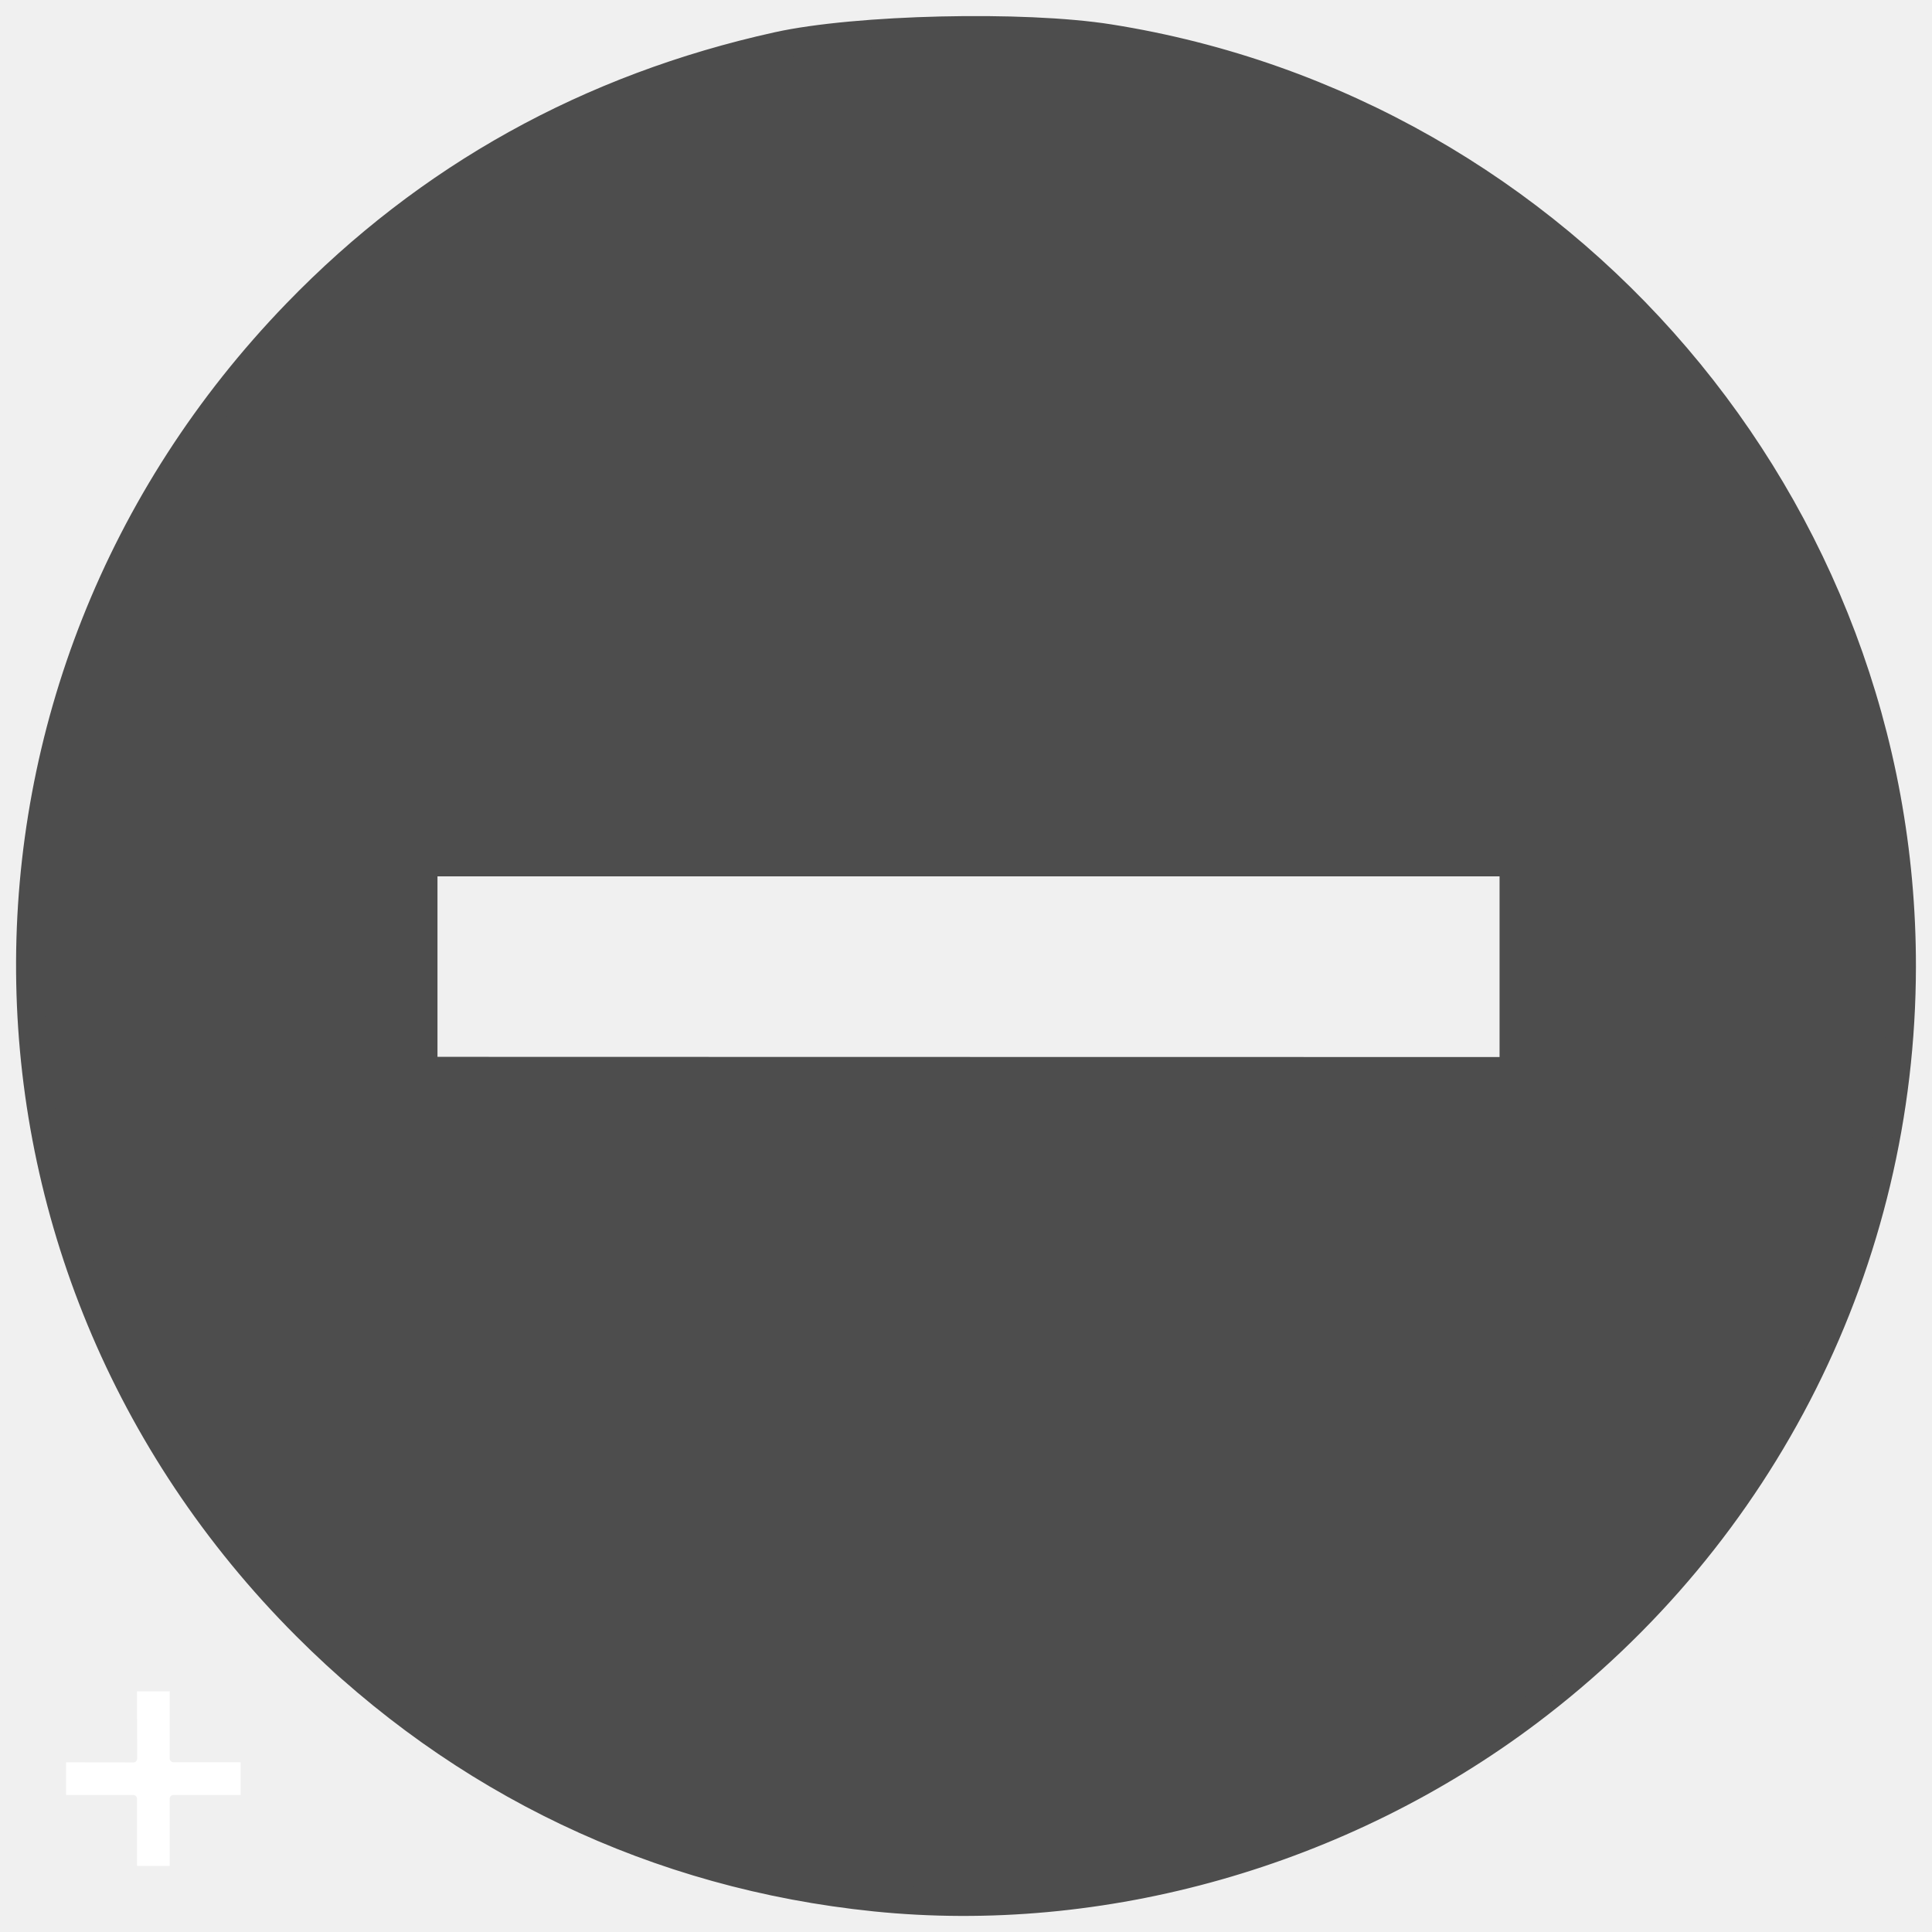
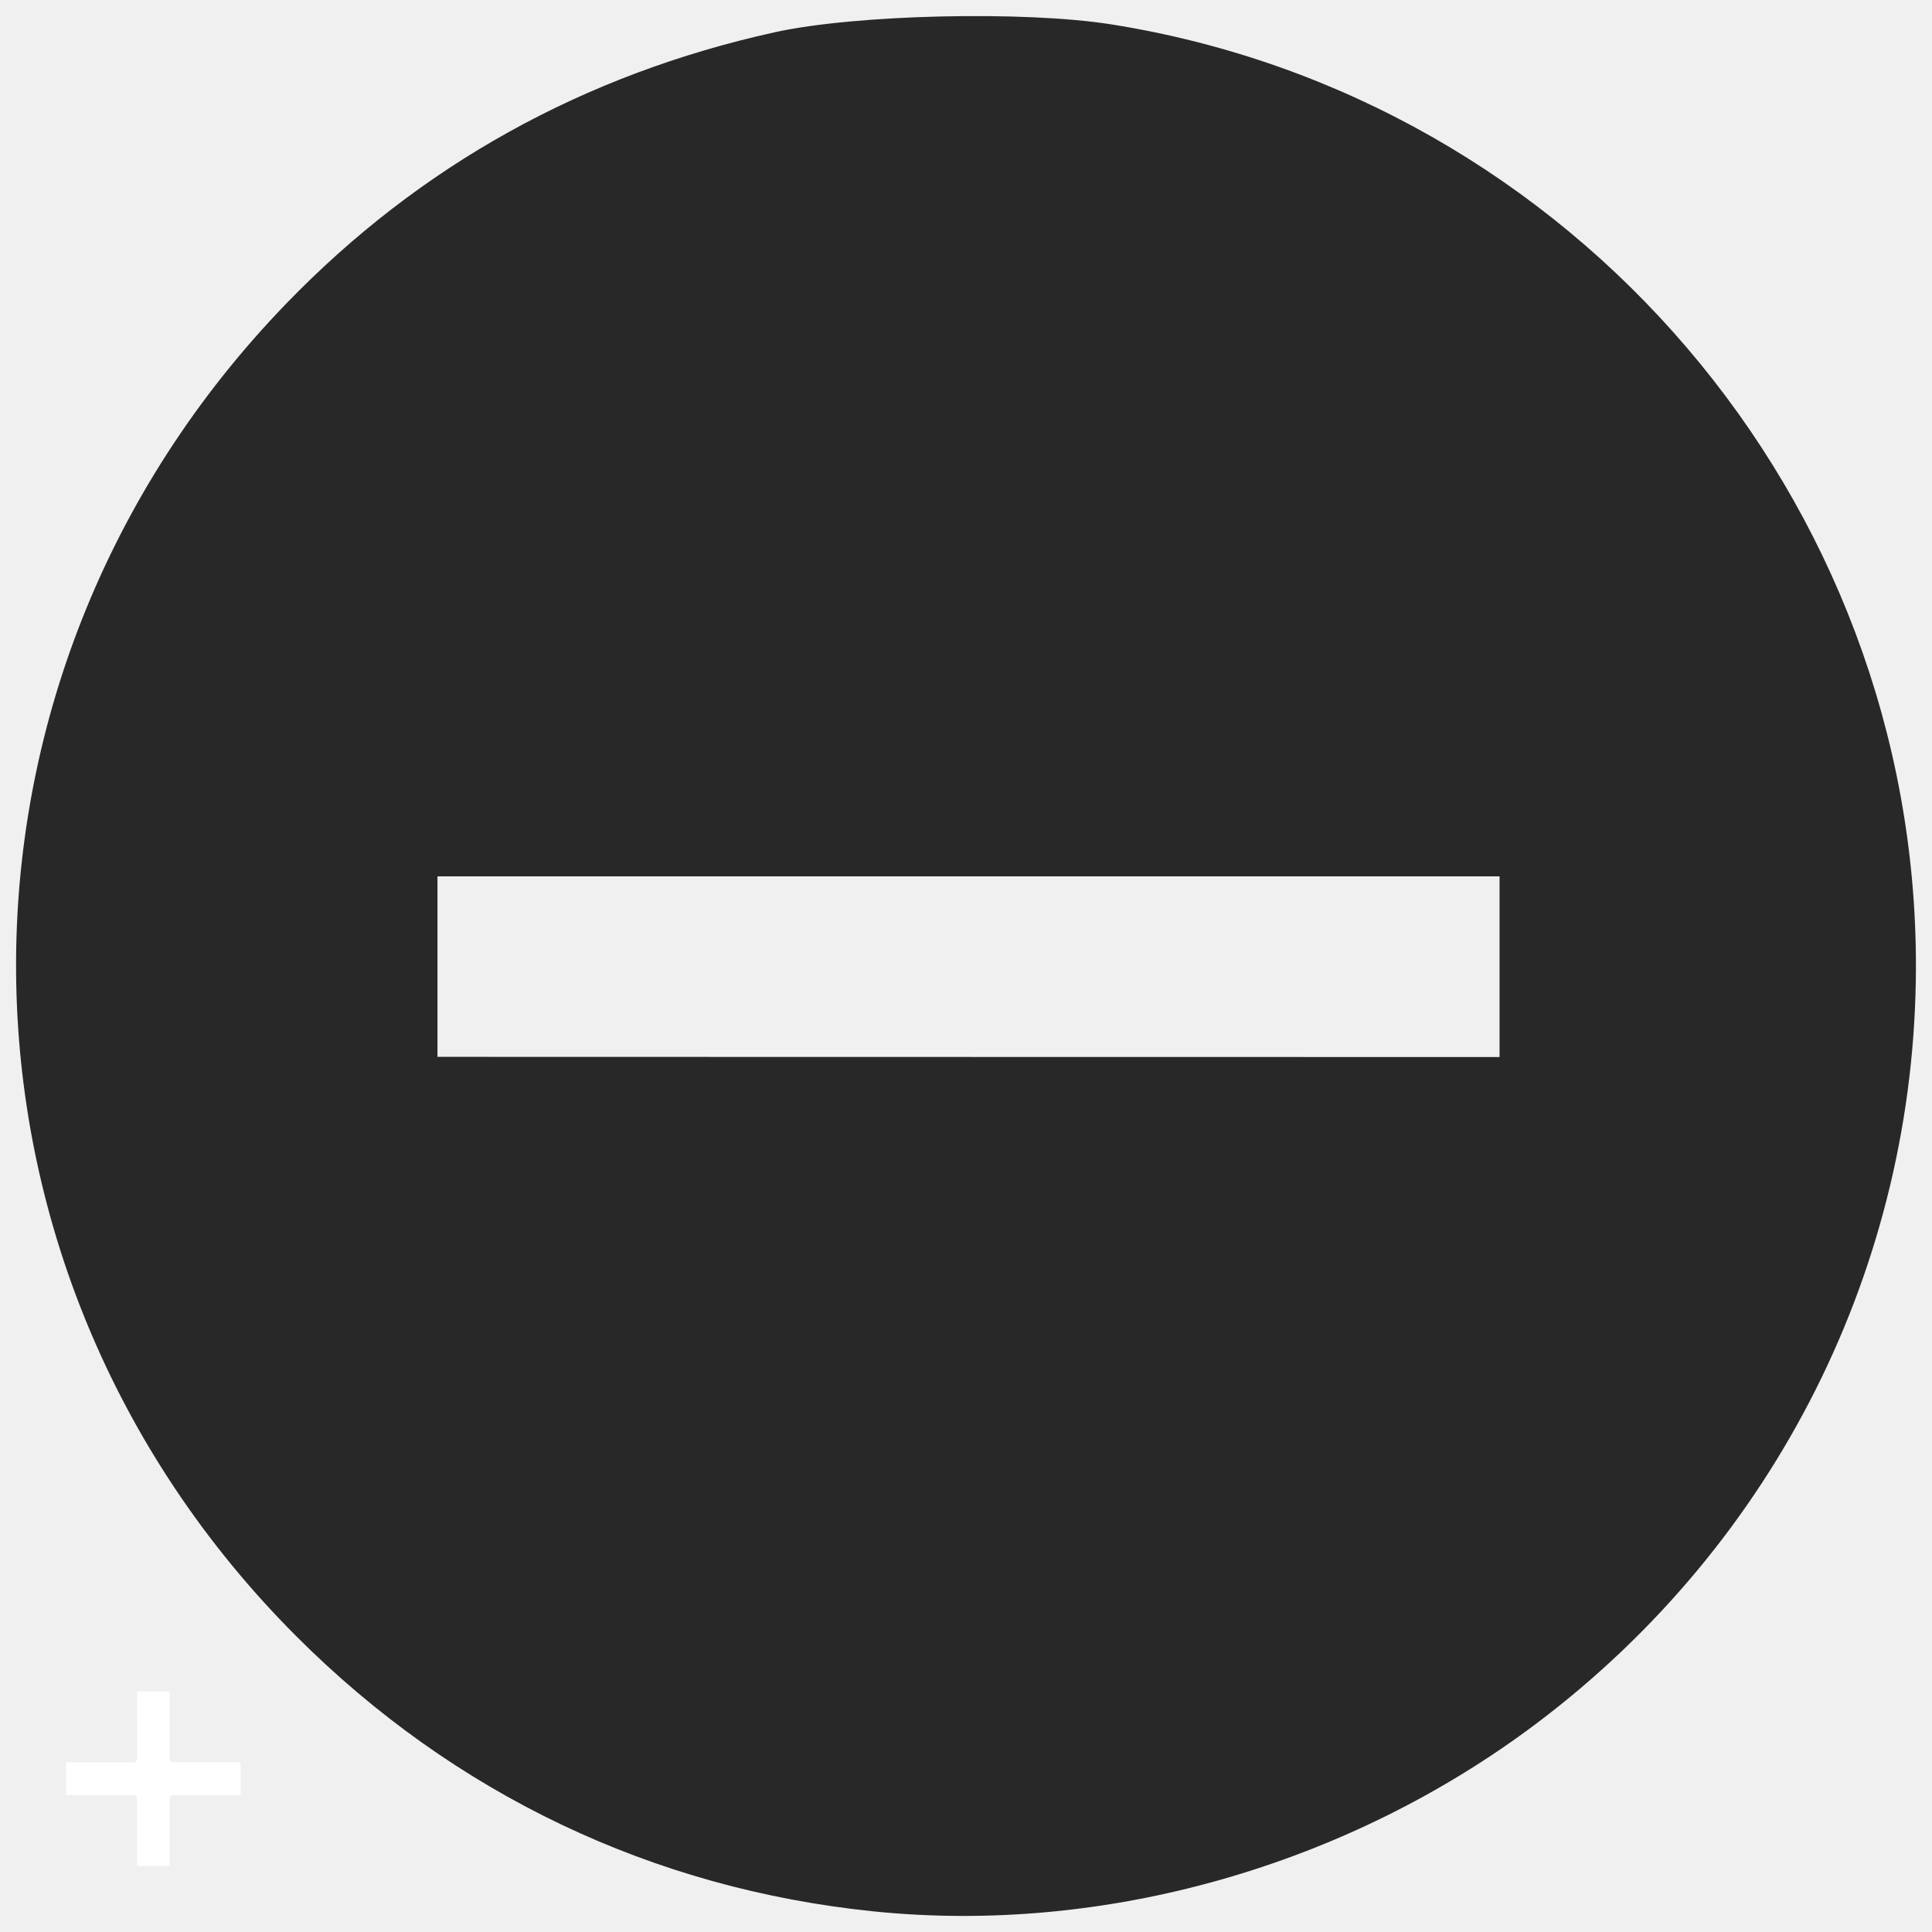
<svg xmlns="http://www.w3.org/2000/svg" xmlns:xlink="http://www.w3.org/1999/xlink" id="svg3258" height="248" width="248" version="1.0">
  <defs id="defs3260">
    <radialGradient id="radialGradient3254" gradientUnits="userSpaceOnUse" cy="4.625" cx="62.625" gradientTransform="matrix(2.1647,0,0,0.75294,-111.56,36.518)" r="10.625">
      <stop id="stop8840" offset="0" />
      <stop id="stop8842" style="stop-opacity:0" offset="1" />
    </radialGradient>
    <linearGradient id="linearGradient3251" y2="3.082" gradientUnits="userSpaceOnUse" x2="18.379" gradientTransform="matrix(0.95844,0,0,0.95844,0.99752,1.9975)" y1="44.98" x1="18.379">
      <stop id="stop2492" style="stop-color:#791235" offset="0" />
      <stop id="stop2494" style="stop-color:#dd3b27" offset="1" />
    </linearGradient>
    <radialGradient id="radialGradient3249" gradientUnits="userSpaceOnUse" cy="3.99" cx="23.896" gradientTransform="matrix(0,2.2875,-3.0194,0,36.047,-50.63)" r="20.397">
      <stop id="stop3244" style="stop-color:#f8b17e" offset="0" />
      <stop id="stop3246" style="stop-color:#e35d4f" offset=".262" />
      <stop id="stop3248" style="stop-color:#c6262e" offset=".661" />
      <stop id="stop3250" style="stop-color:#690b54" offset="1" />
    </radialGradient>
    <linearGradient id="linearGradient3246" y2="5.468" gradientUnits="userSpaceOnUse" x2="63.397" gradientTransform="matrix(2.1154,0,0,2.1153,-107.58,32.427)" y1="-12.489" x1="63.397">
      <stop id="stop4875" style="stop-color:#fff" offset="0" />
      <stop id="stop4877" style="stop-color:#fff;stop-opacity:0" offset="1" />
    </linearGradient>
    <linearGradient xlink:href="#linearGradient3246" id="linearGradient3006" gradientUnits="userSpaceOnUse" gradientTransform="matrix(2.1154,0,0,2.1153,-107.58,32.427)" x1="63.397" y1="-12.489" x2="63.397" y2="5.468" />
    <radialGradient xlink:href="#radialGradient3249" id="radialGradient3009" gradientUnits="userSpaceOnUse" gradientTransform="matrix(0,2.2875,-3.0194,0,36.047,-50.63)" cx="23.896" cy="3.99" r="20.397" />
    <linearGradient xlink:href="#linearGradient3251" id="linearGradient3011" gradientUnits="userSpaceOnUse" gradientTransform="matrix(0.95844,0,0,0.95844,0.99752,1.9975)" x1="18.379" y1="44.98" x2="18.379" y2="3.082" />
    <radialGradient xlink:href="#radialGradient3254" id="radialGradient3014" gradientUnits="userSpaceOnUse" gradientTransform="matrix(2.1647,0,0,0.75294,-111.56,36.518)" cx="62.625" cy="4.625" r="10.625" />
  </defs>
  <path d="m 21.785,217.109 -4.199,0 0.022,8.64 c -0.002,0.268 -0.218,0.484 -0.486,0.486 l -8.64,-0.022 0,4.199 8.618,-7.1e-4 c 0.268,0.002 0.484,0.218 0.486,0.486 l 0,8.618 4.198,-7e-4 7.08e-4,-8.618 c 0.001,-0.267 0.218,-0.484 0.486,-0.486 l 8.618,-7.1e-4 7.07e-4,-4.198 -8.618,0 c -0.268,-0.002 -0.484,-0.218 -0.486,-0.486 l 7.08e-4,-8.618 z" style="fill:#ffffff;fill-opacity:1;fill-rule:evenodd" id="path3243" />
-   <path style="fill:#4d4d4d;fill-opacity:1;stroke:#4d4d4d;stroke-width:3.566;stroke-linecap:square;stroke-linejoin:bevel;stroke-miterlimit:4;stroke-opacity:1;stroke-dasharray:none;stroke-dashoffset:0" d="M 112.302,243.577 C 84.374,240.72 59.235,228.735 39.286,208.765 -7.49,161.943 -8.029,87.809 38.06,40.175 54.956,22.712 75.637,11.23 99.819,5.885 109.929,3.651 131.395,3.15 142.384,4.893 200.791,14.152 244.223,65.022 244.154,124.089 c -0.044,37.669 -17.692,72.883 -47.954,95.685 -23.992,18.078 -54.703,26.791 -83.898,23.804 z m 81.971,-106.109 0,-13.379 0,-13.379 c -19.656,0 -101.143,-3.3e-4 -139.899,-3.3e-4 l 0,13.367 0,13.367 c 61.948,0 36.971,0.026 139.899,0.026 z" id="path3049" />
+   <path style="fill:#282828;fill-opacity:1;stroke:#282828;stroke-width:3.566;stroke-linecap:square;stroke-linejoin:bevel;stroke-miterlimit:4;stroke-opacity:1;stroke-dasharray:none;stroke-dashoffset:0" d="M 112.302,243.577 C 84.374,240.72 59.235,228.735 39.286,208.765 -7.49,161.943 -8.029,87.809 38.06,40.175 54.956,22.712 75.637,11.23 99.819,5.885 109.929,3.651 131.395,3.15 142.384,4.893 200.791,14.152 244.223,65.022 244.154,124.089 c -0.044,37.669 -17.692,72.883 -47.954,95.685 -23.992,18.078 -54.703,26.791 -83.898,23.804 z m 81.971,-106.109 0,-13.379 0,-13.379 c -19.656,0 -101.143,-3.3e-4 -139.899,-3.3e-4 l 0,13.367 0,13.367 c 61.948,0 36.971,0.026 139.899,0.026 z" id="path3049" />
</svg>
